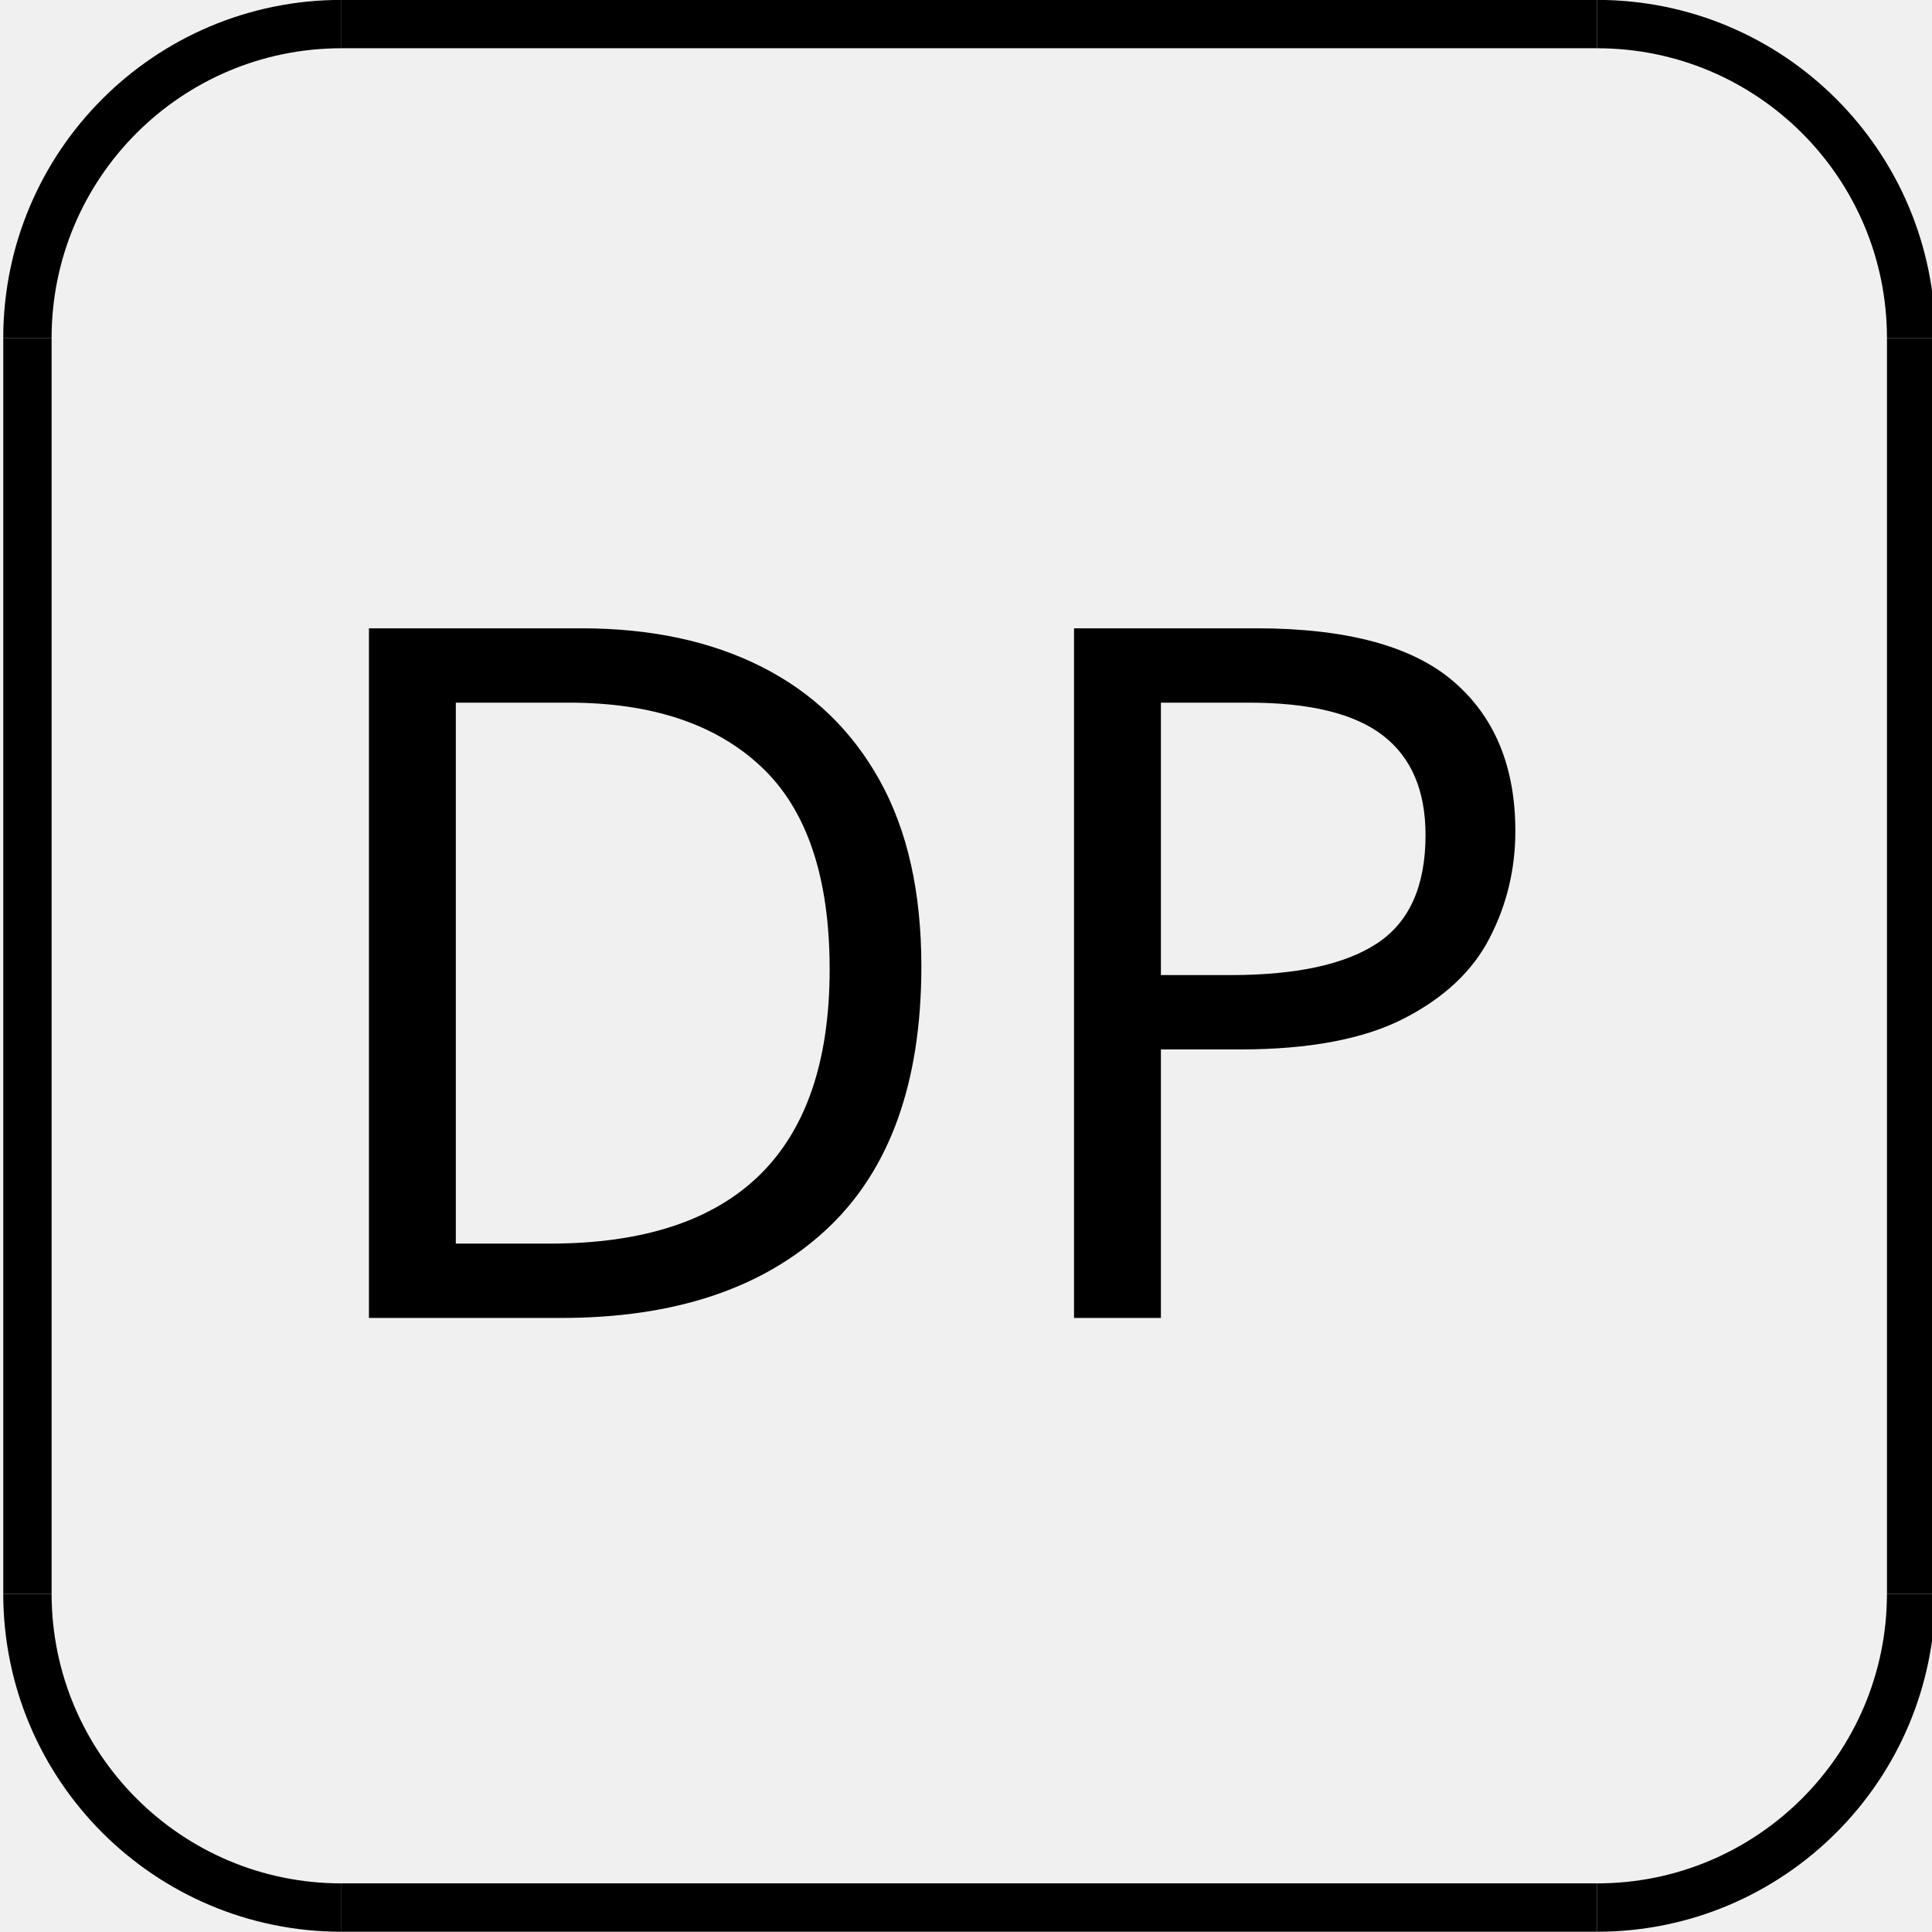
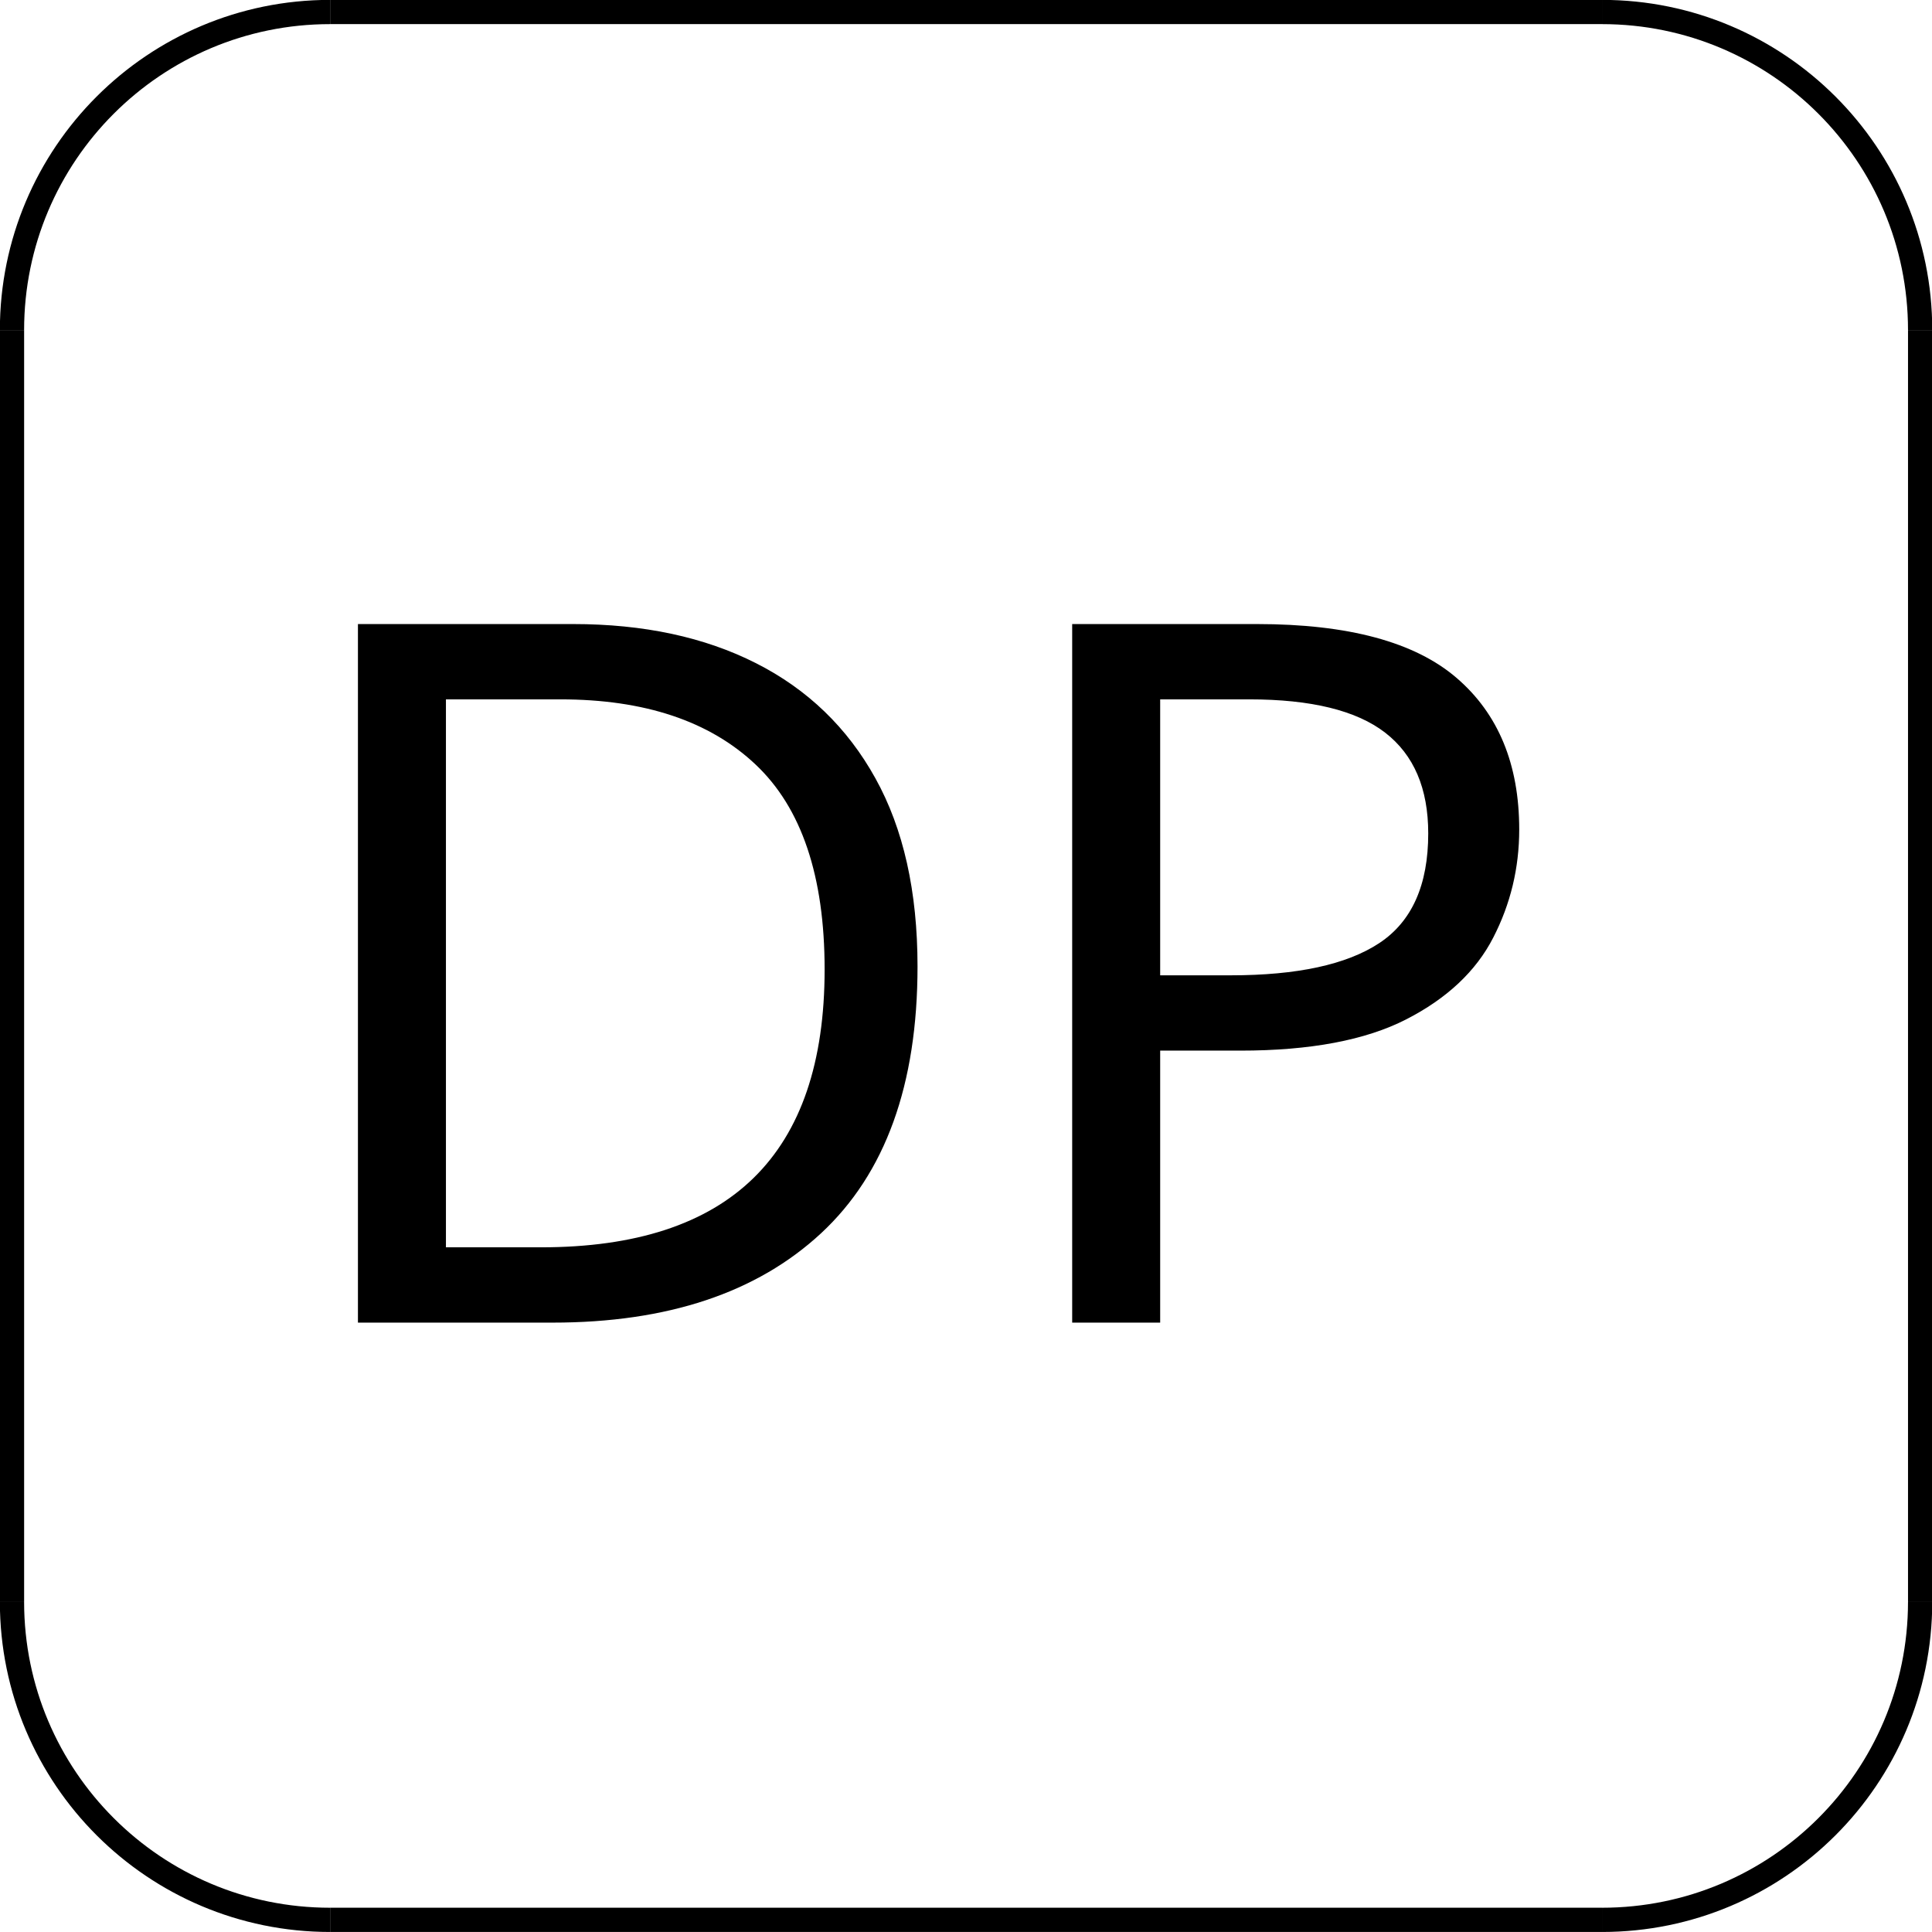
- <svg xmlns="http://www.w3.org/2000/svg" width="105.846mm" height="105.833mm" viewBox="0 0 105.846 105.833" version="1.1" id="svg2869">
+ <svg xmlns="http://www.w3.org/2000/svg" width="80mm" height="80mm" viewBox="0 0 80 80" version="1.1" id="svg2869">
  <defs id="defs2866" />
  <g id="layer1" transform="matrix(1.624997,0,0,1.625,-390.1956,-631.0542)" style="stroke-width:0.615">
-     <g id="g6351-3" transform="matrix(0.2550201,0,0,0.2550201,193.3161,105.1846)" style="stroke-width:6.385;stroke-miterlimit:4;stroke-dasharray:none">
-       <g id="g12097-8-8" transform="matrix(32.61278,0,0,32.61297,47881.298,111107.86)" style="stroke-width:0.196;stroke-miterlimit:4;stroke-dasharray:none">
-         <path d="m -1461.164,-3372.718 a 1.273,1.273 0 0 0 -1.273,1.273" id="path1112-2-5" style="fill:none;stroke:#000000;stroke-width:0.196;stroke-miterlimit:4;stroke-dasharray:none" />
-         <path d="m -1462.437,-3366.355 a 1.273,1.273 0 0 0 1.273,1.272" id="path1114-9-6" style="fill:none;stroke:#000000;stroke-width:0.196;stroke-miterlimit:4;stroke-dasharray:none" />
-         <path d="m -1456.074,-3365.083 a 1.273,1.273 0 0 0 1.273,-1.272" id="path1116-9-1" style="fill:none;stroke:#000000;stroke-width:0.196;stroke-miterlimit:4;stroke-dasharray:none" />
-         <polyline points="538.271,375.944 533.181,375.944 " id="polyline1118-6-1" style="fill:none;stroke:#000000;stroke-width:0.196;stroke-miterlimit:4;stroke-dasharray:none" transform="translate(-1994.345,-3741.027)" />
-         <polyline points="533.181,368.309 538.271,368.309 " id="polyline1120-0-5" style="fill:none;stroke:#000000;stroke-width:0.196;stroke-miterlimit:4;stroke-dasharray:none" transform="translate(-1994.345,-3741.027)" />
-         <polyline points="531.908,374.672 531.908,369.582 " id="polyline1122-2-9" style="fill:none;stroke:#000000;stroke-width:0.196;stroke-miterlimit:4;stroke-dasharray:none" transform="translate(-1994.345,-3741.027)" />
-         <polyline points="539.544,369.582 539.544,374.672 " id="polyline1124-7-8" style="fill:none;stroke:#000000;stroke-width:0.196;stroke-miterlimit:4;stroke-dasharray:none" transform="translate(-1994.345,-3741.027)" />
-         <path d="m -1454.801,-3371.445 a 1.273,1.273 0 0 0 -1.273,-1.273" id="path1126-6-4" style="fill:none;stroke:#000000;stroke-width:0.196;stroke-miterlimit:4;stroke-dasharray:none" />
+     <rect style="font-variation-settings:normal;opacity:1;vector-effect:none;fill:#ffffff;fill-opacity:1;fill-rule:evenodd;stroke-width:0.163;stroke-linecap:butt;stroke-linejoin:miter;stroke-miterlimit:4;stroke-dasharray:none;stroke-dashoffset:0;stroke-opacity:1;-inkscape-stroke:none;stop-color:#000000;stop-opacity:1" id="rect622" width="49.231" height="49.231" x="240.121" y="388.341" />
+     <g id="g6351-3" transform="matrix(0.1952481,0,0,0.1952425,203.884,171.2418)" style="stroke-width:3.152;stroke-miterlimit:4;stroke-dasharray:none">
+       <g id="g12097-8-8" transform="matrix(32.61278,0,0,32.61297,47881.298,111107.86)" style="stroke-width:0.097;stroke-miterlimit:4;stroke-dasharray:none">
+         <path d="m -1461.164,-3372.718 a 1.273,1.273 0 0 0 -1.273,1.273" id="path1112-2-5" style="fill:none;stroke:#000000;stroke-width:0.097;stroke-miterlimit:4;stroke-dasharray:none" />
+         <path d="m -1462.437,-3366.355 a 1.273,1.273 0 0 0 1.273,1.272" id="path1114-9-6" style="fill:none;stroke:#000000;stroke-width:0.097;stroke-miterlimit:4;stroke-dasharray:none" />
+         <path d="m -1456.074,-3365.083 a 1.273,1.273 0 0 0 1.273,-1.272" id="path1116-9-1" style="fill:none;stroke:#000000;stroke-width:0.097;stroke-miterlimit:4;stroke-dasharray:none" />
+         <polyline points="538.271,375.944 533.181,375.944 " id="polyline1118-6-1" style="fill:none;stroke:#000000;stroke-width:0.097;stroke-miterlimit:4;stroke-dasharray:none" transform="translate(-1994.345,-3741.027)" />
+         <polyline points="533.181,368.309 538.271,368.309 " id="polyline1120-0-5" style="fill:none;stroke:#000000;stroke-width:0.097;stroke-miterlimit:4;stroke-dasharray:none" transform="translate(-1994.345,-3741.027)" />
+         <polyline points="531.908,374.672 531.908,369.582 " id="polyline1122-2-9" style="fill:none;stroke:#000000;stroke-width:0.097;stroke-miterlimit:4;stroke-dasharray:none" transform="translate(-1994.345,-3741.027)" />
+         <polyline points="539.544,369.582 539.544,374.672 " id="polyline1124-7-8" style="fill:none;stroke:#000000;stroke-width:0.097;stroke-miterlimit:4;stroke-dasharray:none" transform="translate(-1994.345,-3741.027)" />
+         <path d="m -1454.801,-3371.445 a 1.273,1.273 0 0 0 -1.273,-1.273" id="path1126-6-4" style="fill:none;stroke:#000000;stroke-width:0.097;stroke-miterlimit:4;stroke-dasharray:none" />
      </g>
-       <text xml:space="preserve" style="font-style:normal;font-variant:normal;font-weight:normal;font-stretch:normal;font-size:127.692px;line-height:1.25;font-family:sans-serif;-inkscape-font-specification:'sans-serif, Normal';font-variant-ligatures:normal;font-variant-caps:normal;font-variant-numeric:normal;font-variant-east-asian:normal;fill:#000000;fill-opacity:1;stroke:none;stroke-width:6.385;stroke-miterlimit:4;stroke-dasharray:none" x="219.919" y="1284.566" id="text44048-8">
-         <tspan id="tspan7300-1" x="219.919" y="1284.566" style="font-style:normal;font-variant:normal;font-weight:normal;font-stretch:normal;font-size:127.692px;font-family:sans-serif;-inkscape-font-specification:'sans-serif, Normal';font-variant-ligatures:normal;font-variant-caps:normal;font-variant-numeric:normal;font-variant-east-asian:normal;stroke-width:6.385;stroke-miterlimit:4;stroke-dasharray:none">DP</tspan>
+       <text xml:space="preserve" style="font-style:normal;font-variant:normal;font-weight:normal;font-stretch:normal;font-size:127.692px;line-height:1.25;font-family:sans-serif;-inkscape-font-specification:'sans-serif, Normal';font-variant-ligatures:normal;font-variant-caps:normal;font-variant-numeric:normal;font-variant-east-asian:normal;fill:#000000;fill-opacity:1;stroke:none;stroke-width:3.152;stroke-miterlimit:4;stroke-dasharray:none" x="219.919" y="1284.566" id="text44048-8">
+         <tspan id="tspan7300-1" x="219.919" y="1284.566" style="font-style:normal;font-variant:normal;font-weight:normal;font-stretch:normal;font-size:127.692px;font-family:sans-serif;-inkscape-font-specification:'sans-serif, Normal';font-variant-ligatures:normal;font-variant-caps:normal;font-variant-numeric:normal;font-variant-east-asian:normal;stroke-width:3.152;stroke-miterlimit:4;stroke-dasharray:none">DP</tspan>
      </text>
    </g>
  </g>
</svg>
